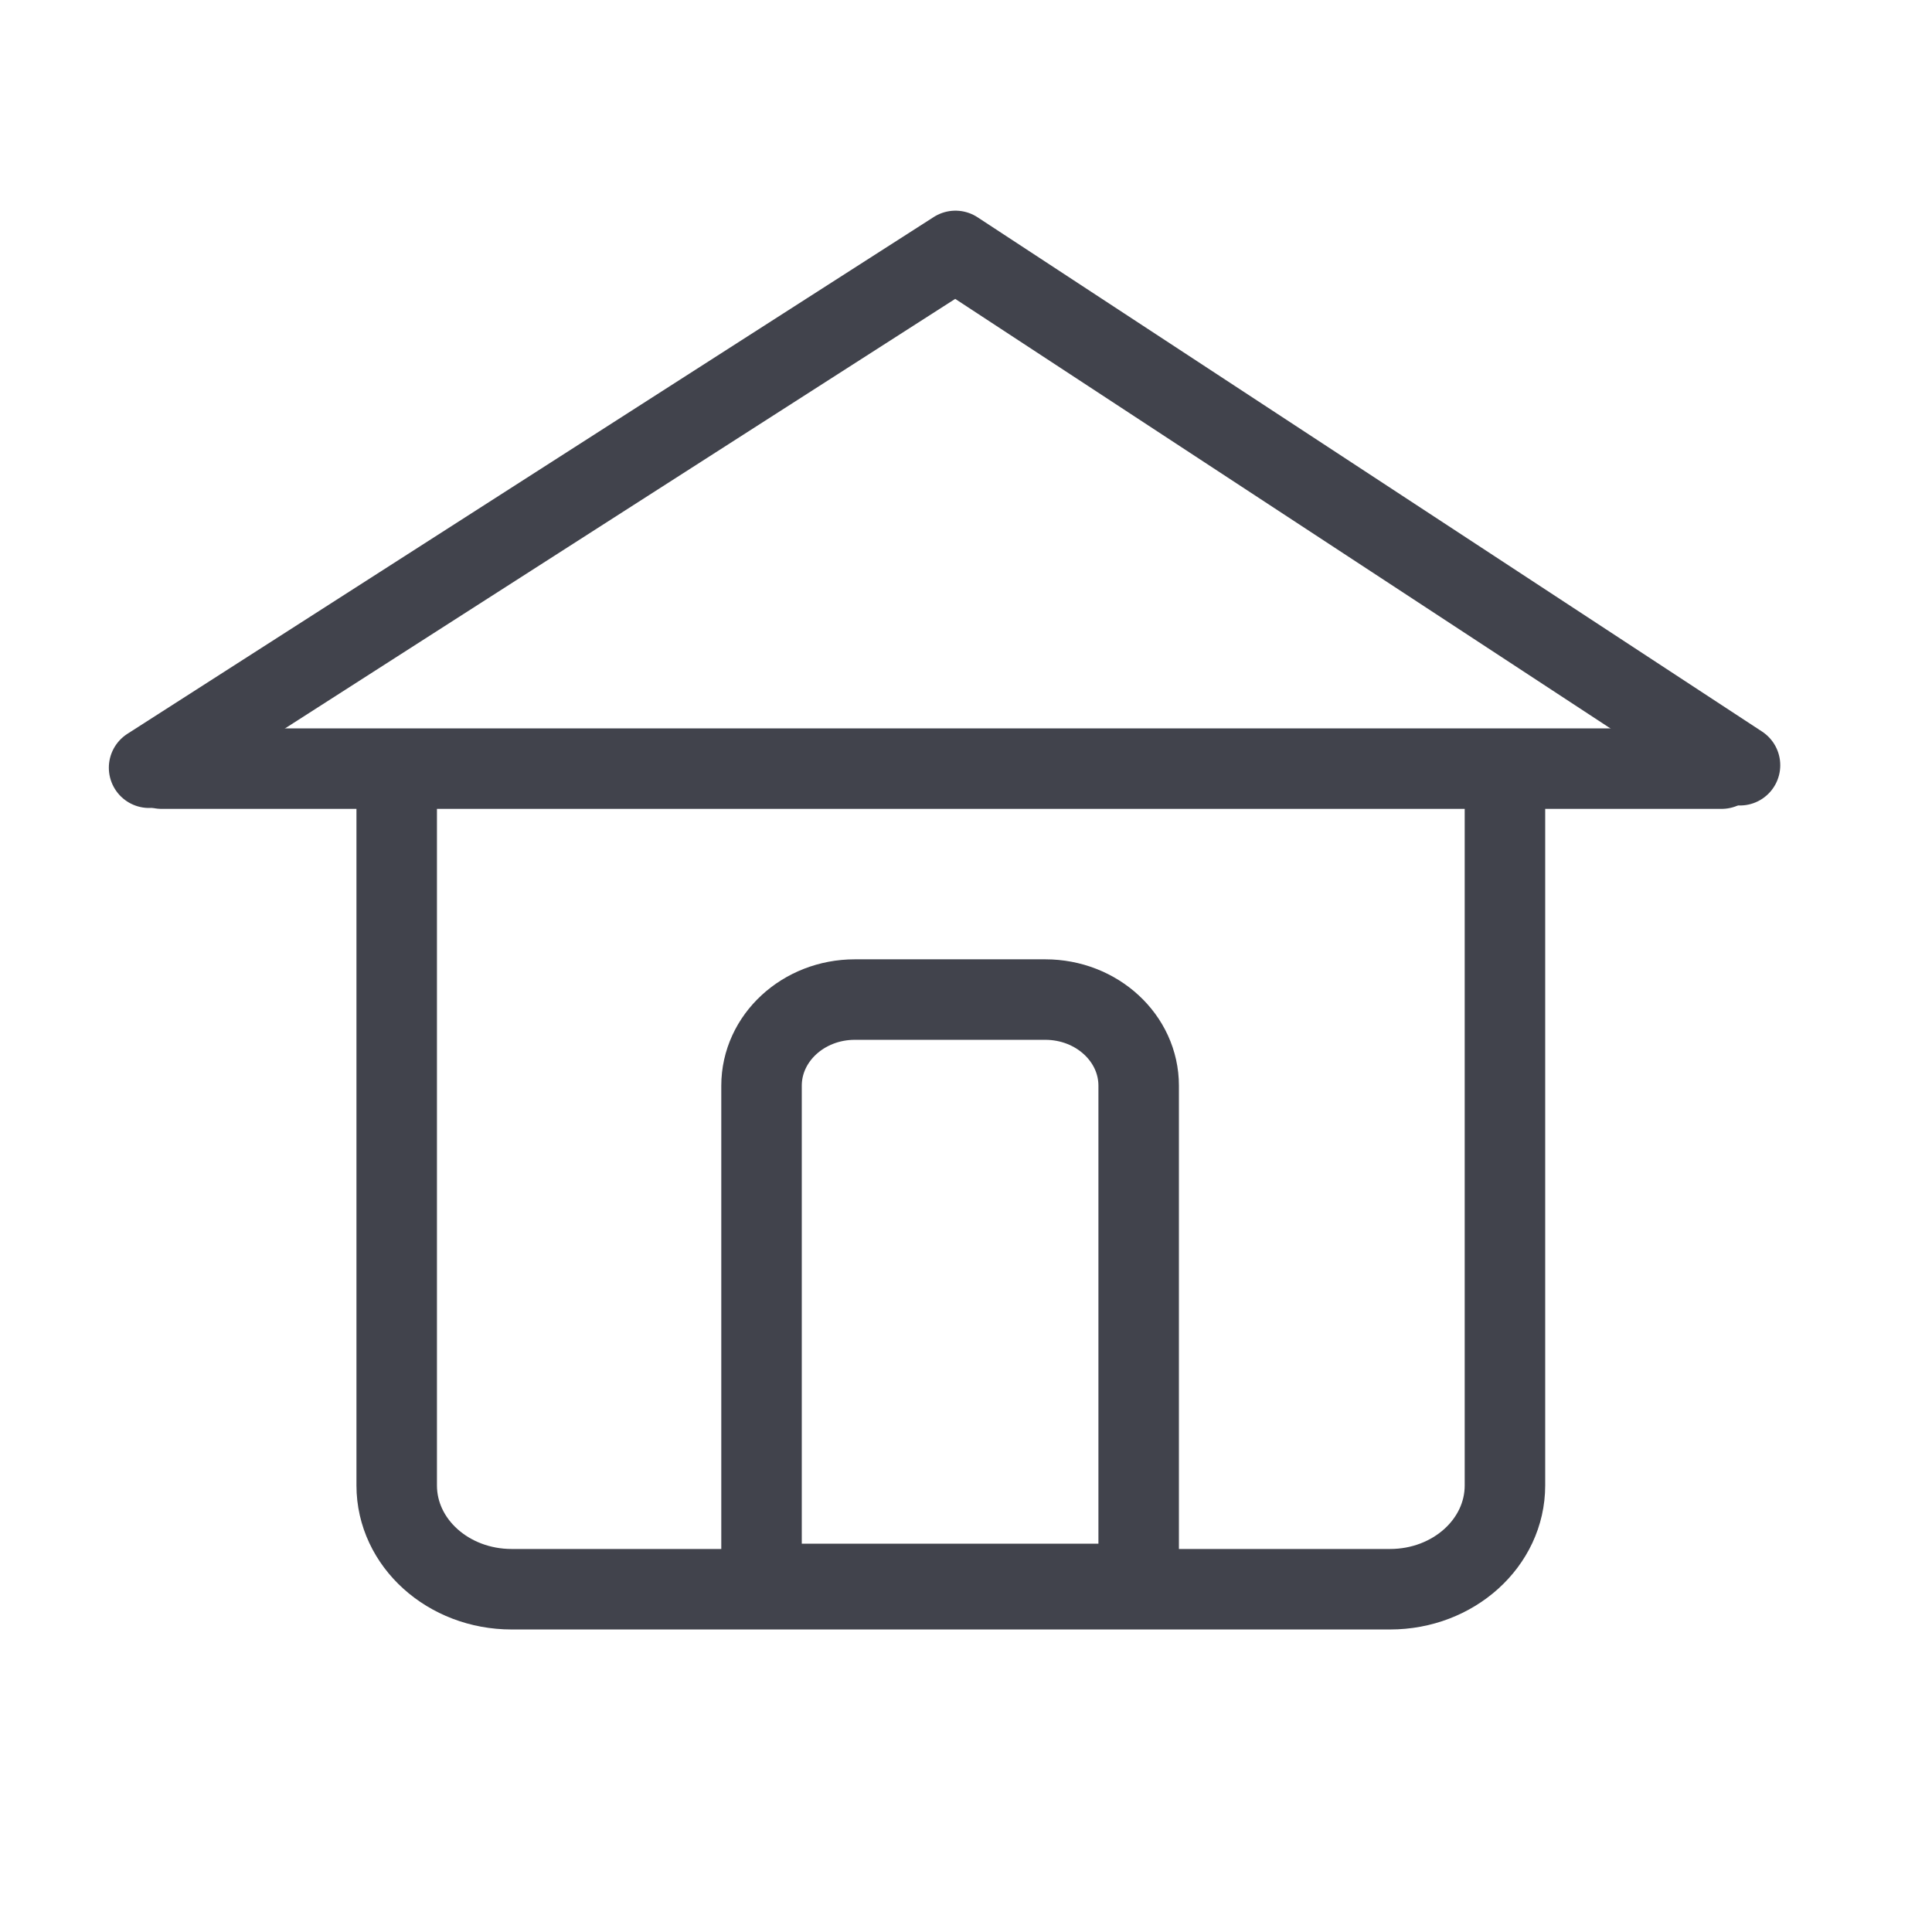
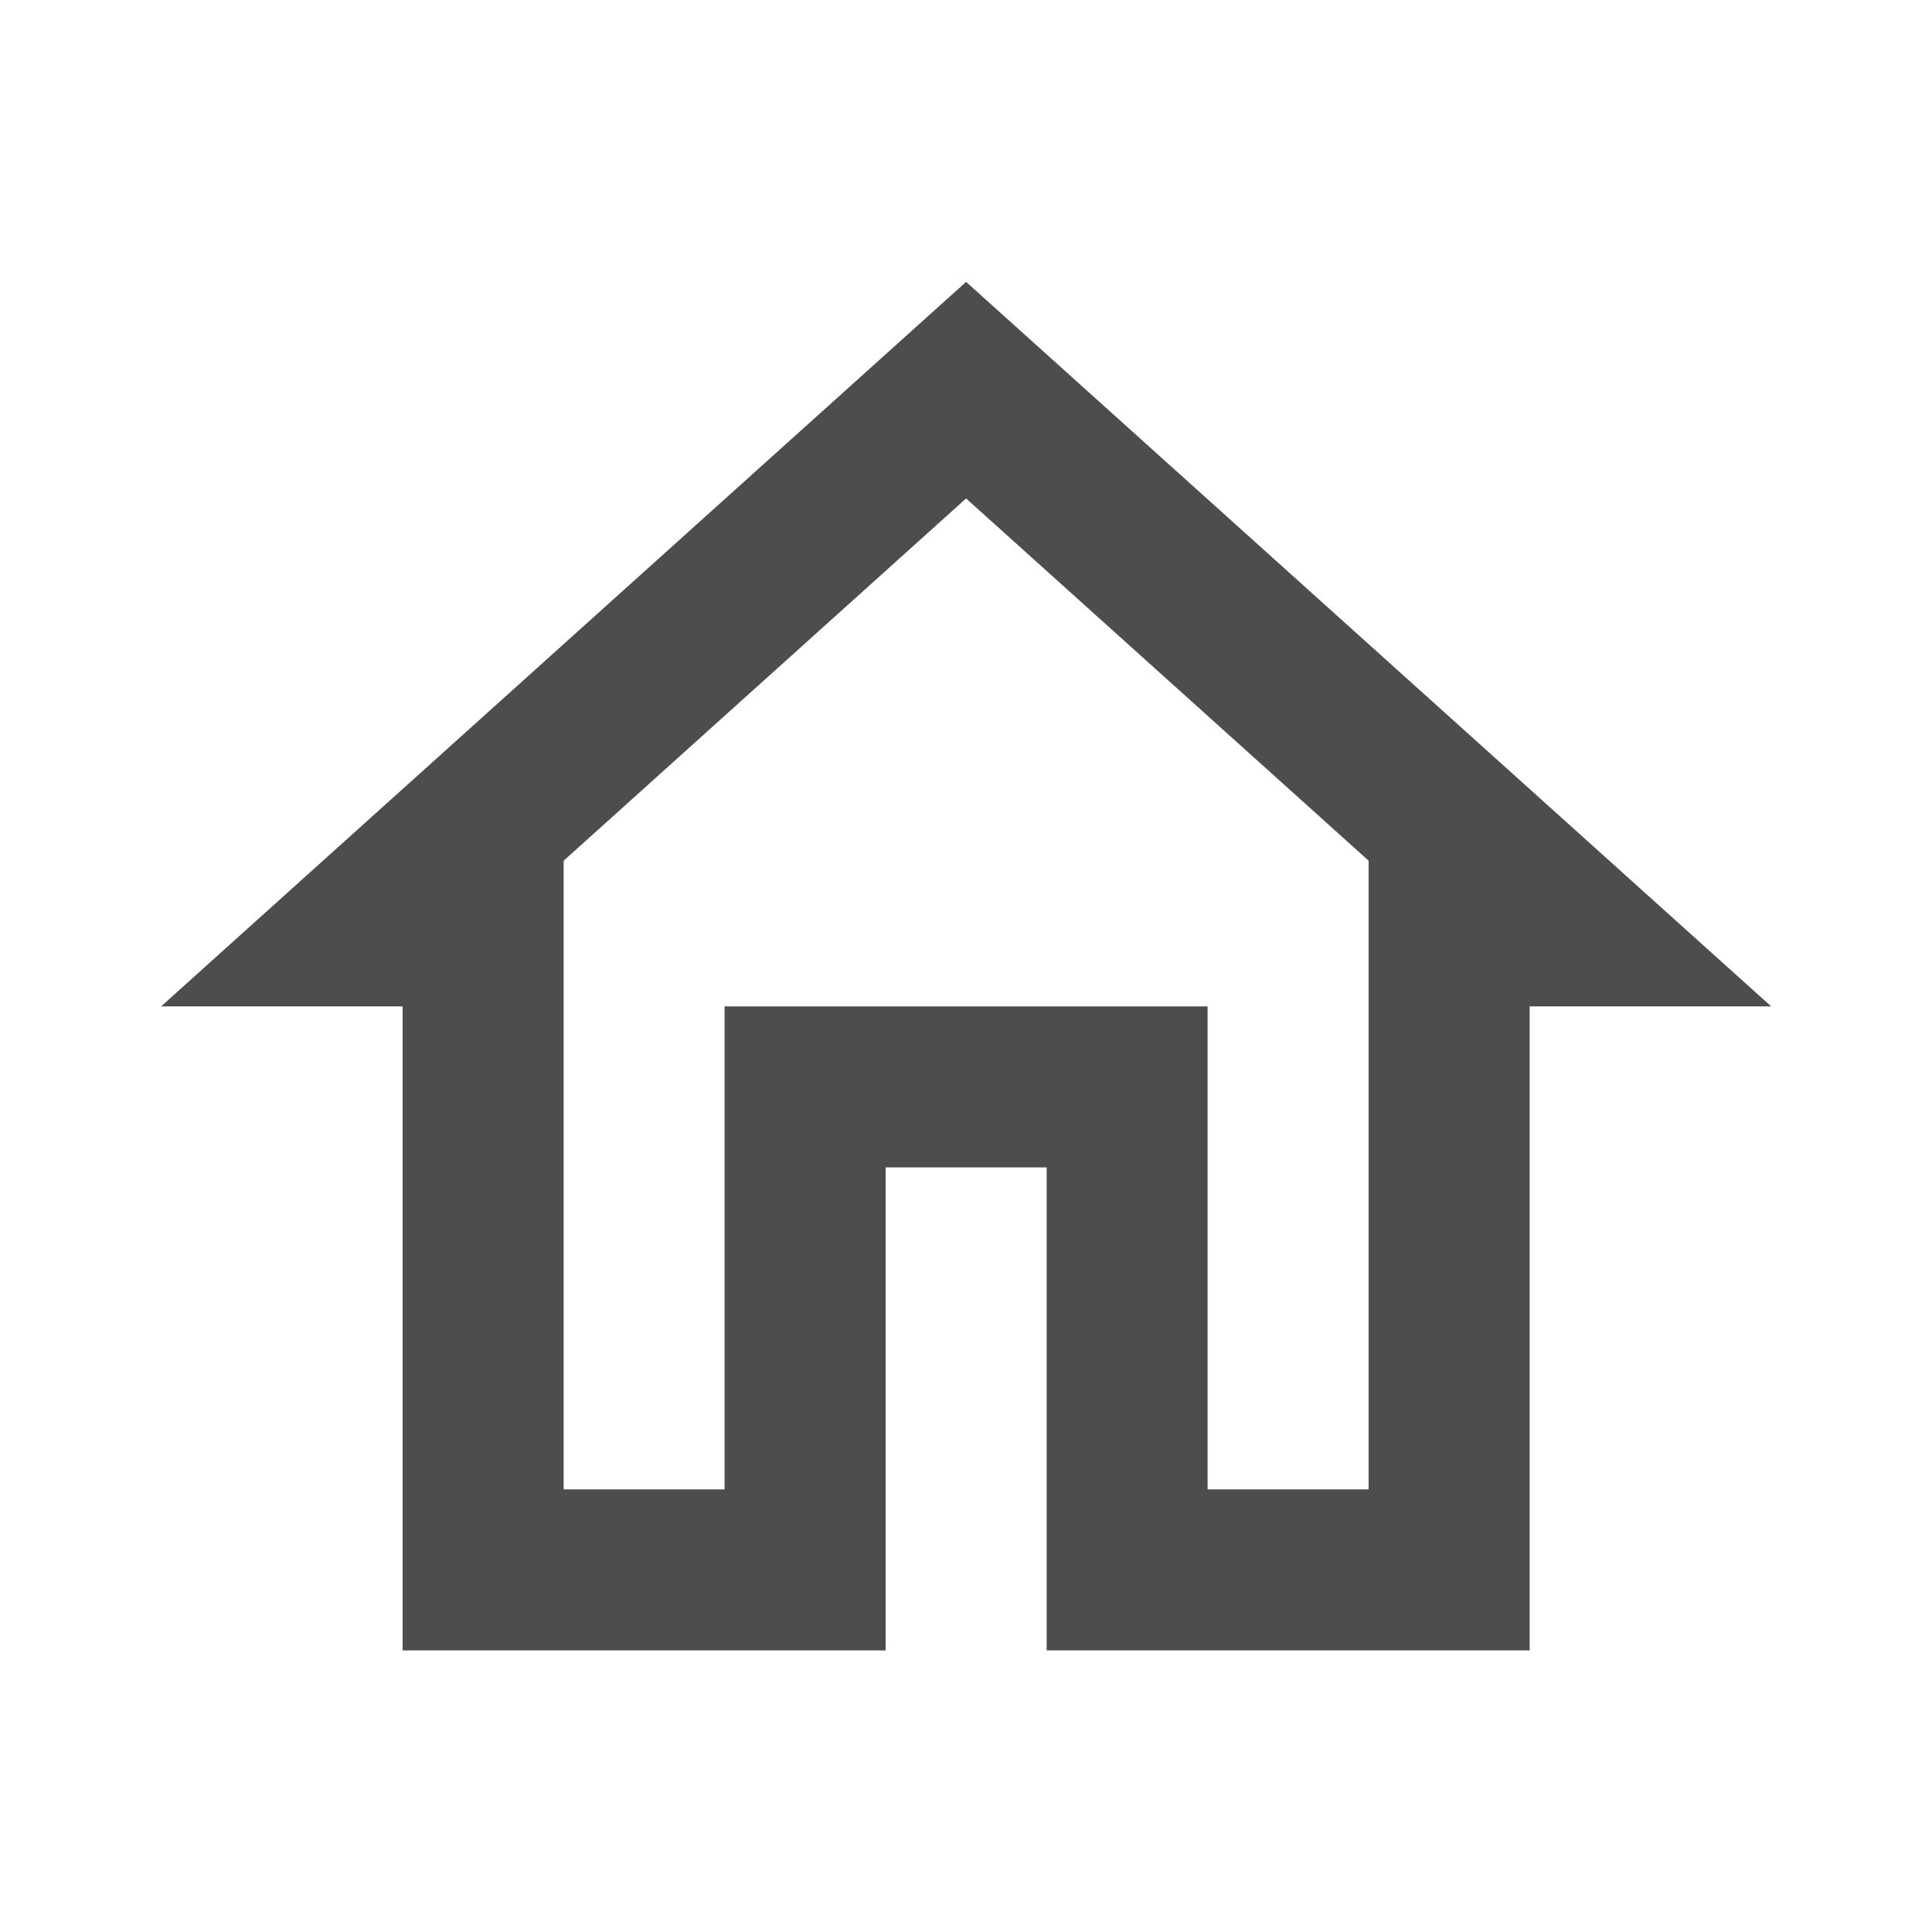
- <svg xmlns="http://www.w3.org/2000/svg" width="24px" height="24px" viewBox="0 0 24 24" version="1.1">
-   <g id="address" stroke="none" stroke-width="1" fill="none" fill-rule="evenodd">
-     <g id="Group">
-       <rect id="Rectangle" x="0" y="0" width="24" height="24" />
-       <g id="Stroke-1-+-Stroke-2-+-Stroke-4" transform="translate(1, 3)" stroke="#41434C" stroke-linecap="round" stroke-linejoin="round">
-         <polyline id="Stroke-1-Copy" points="0.852 6.537 10.869 0.117 20.615 6.506" />
-         <path d="M1.006,6.548 L20.387,6.548" id="Line" />
-         <path d="M17.695,7.042 L17.695,15.453 C17.695,16.165 17.056,16.742 16.268,16.742 L5.356,16.742 C4.567,16.742 3.928,16.165 3.928,15.453 L3.928,7.042" id="Stroke-2" />
-         <path d="M13.145,16.676 L13.145,10.487 C13.145,9.896 12.625,9.417 11.985,9.417 L9.619,9.417 C8.979,9.417 8.46,9.896 8.46,10.487 L8.46,16.676 L13.145,16.676 L13.145,16.676 Z" id="Stroke-4" />
-       </g>
-     </g>
-   </g>
+ <svg xmlns="http://www.w3.org/2000/svg" width="20" height="20" viewBox="0 0 20 20" fill="none">
+   <path d="M10.001 5.16L14.168 8.91V15.418H12.501V10.418H7.501V15.418H5.835V8.91L10.001 5.16ZM10.001 2.918L1.668 10.418H4.168V17.085H9.168V12.085H10.835V17.085H15.835V10.418H18.335L10.001 2.918Z" fill="#4D4D4E" />
</svg>
